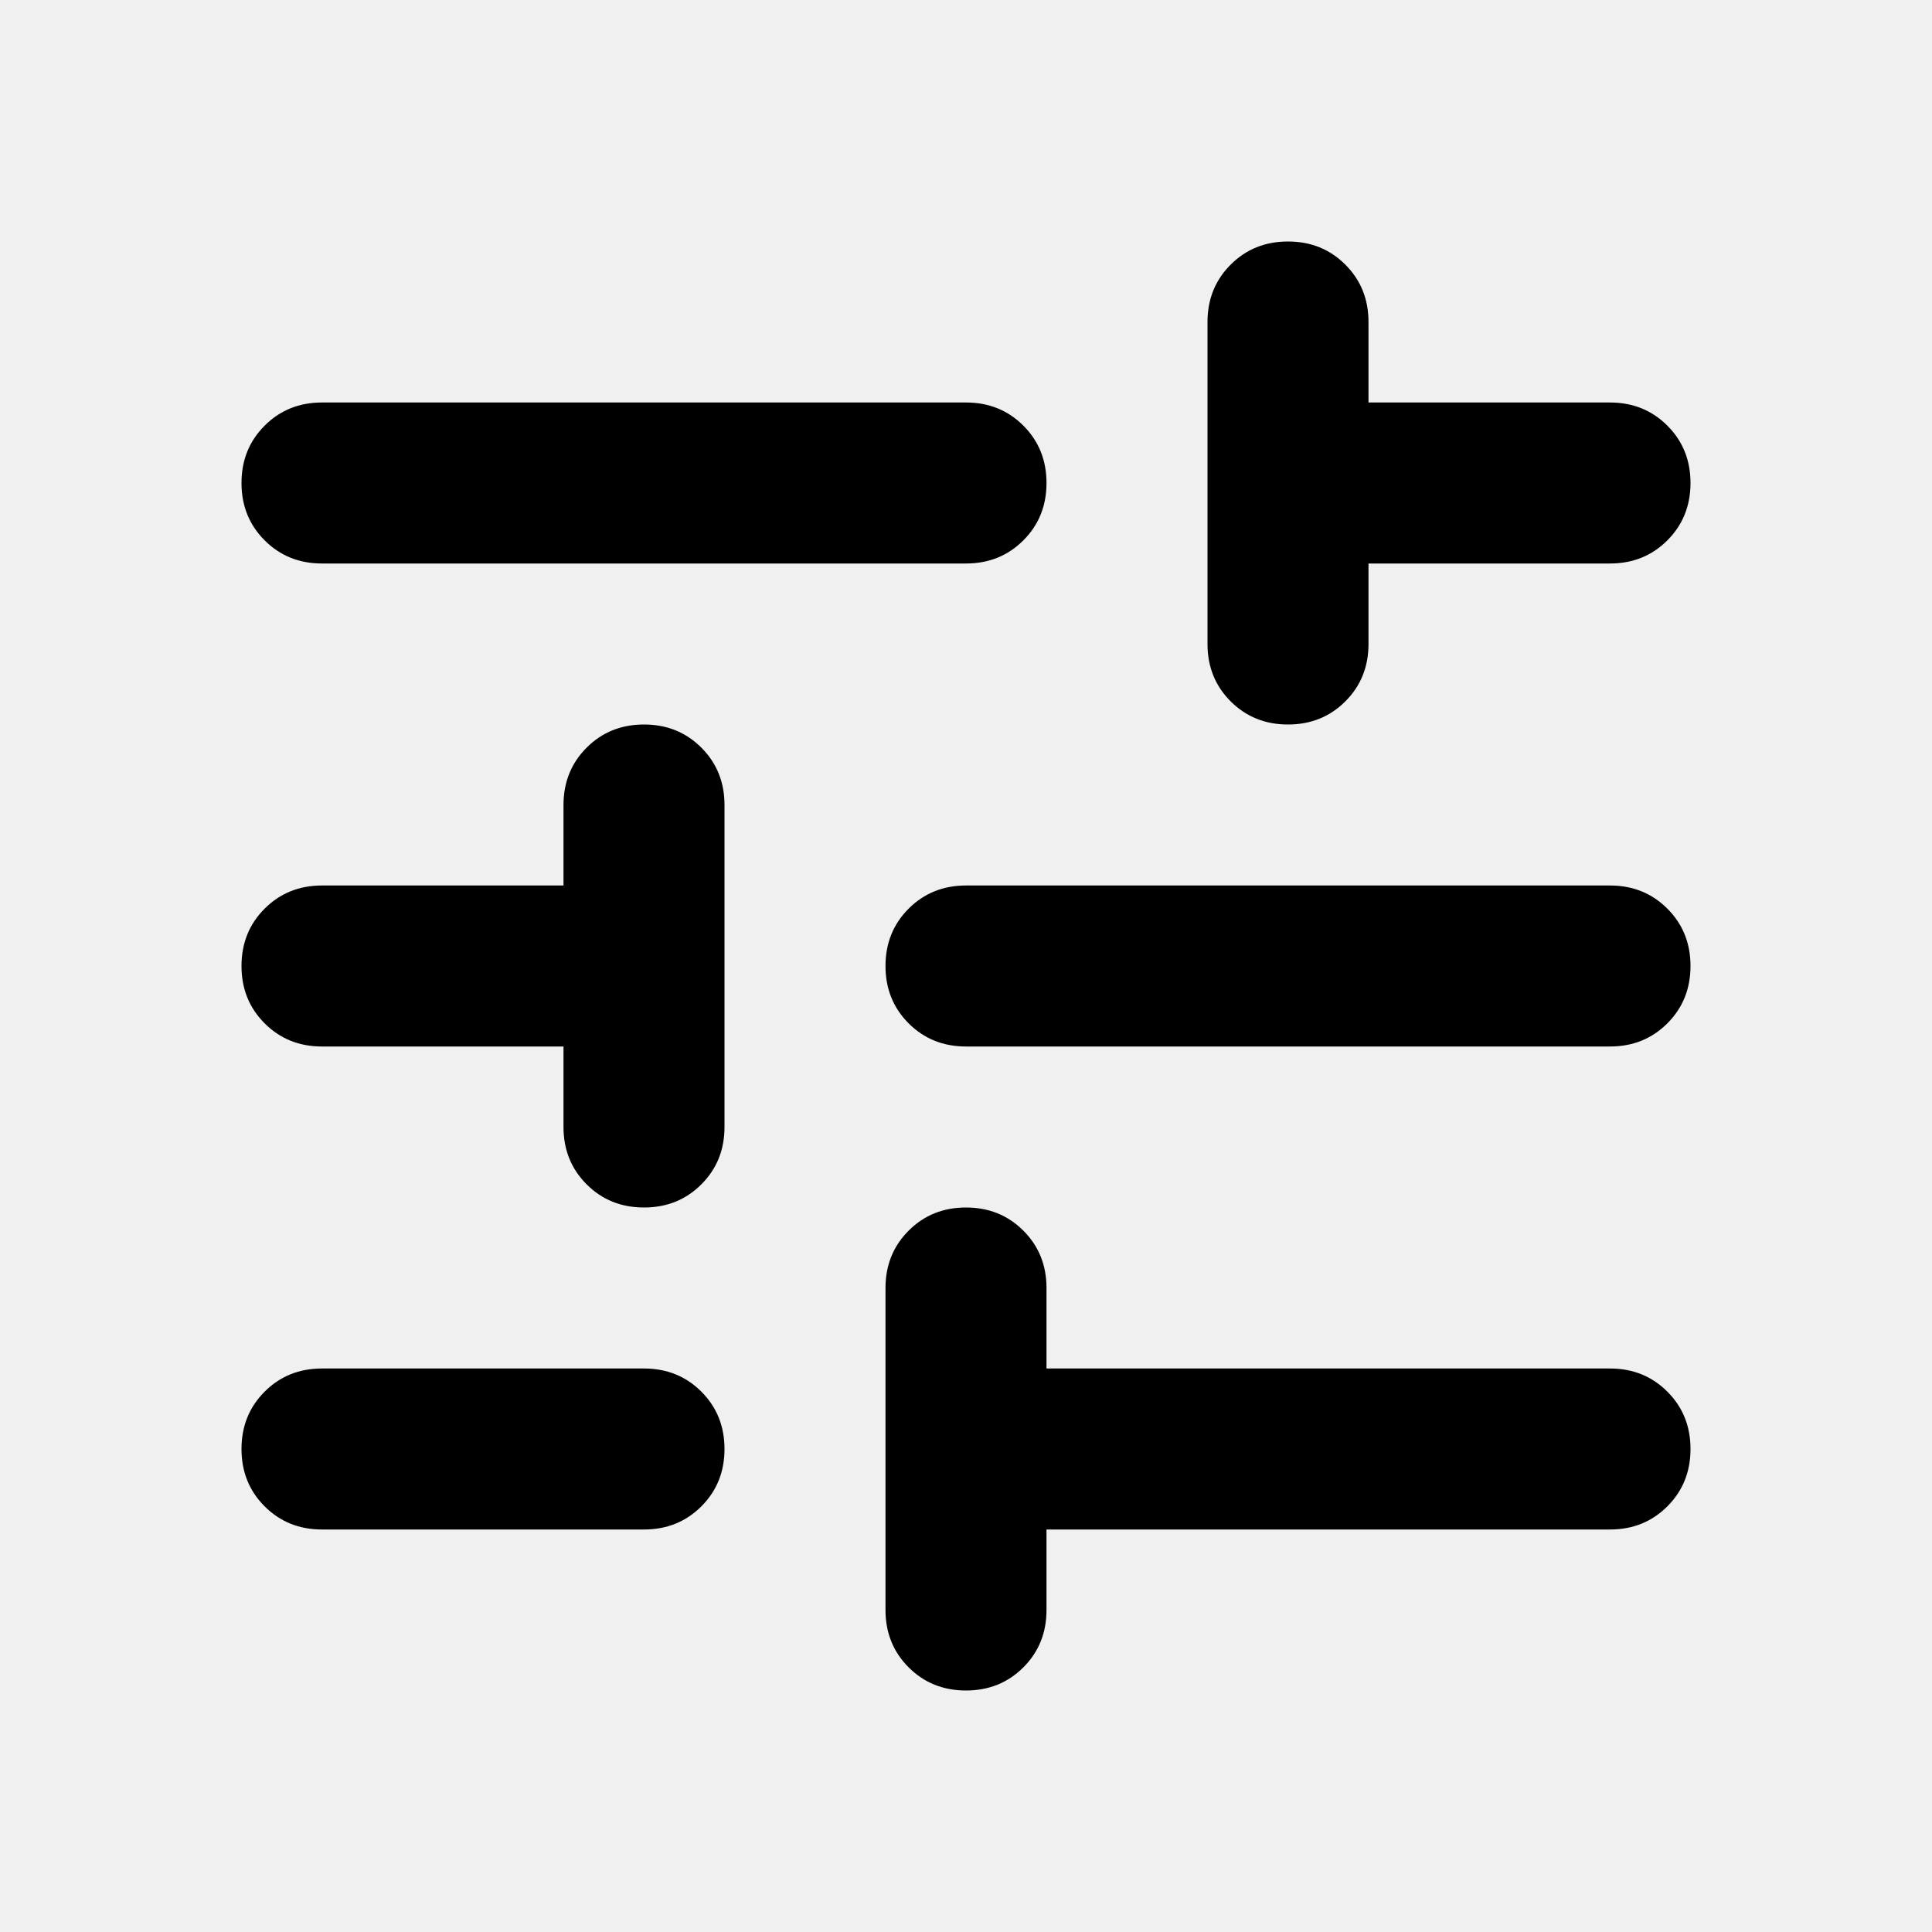
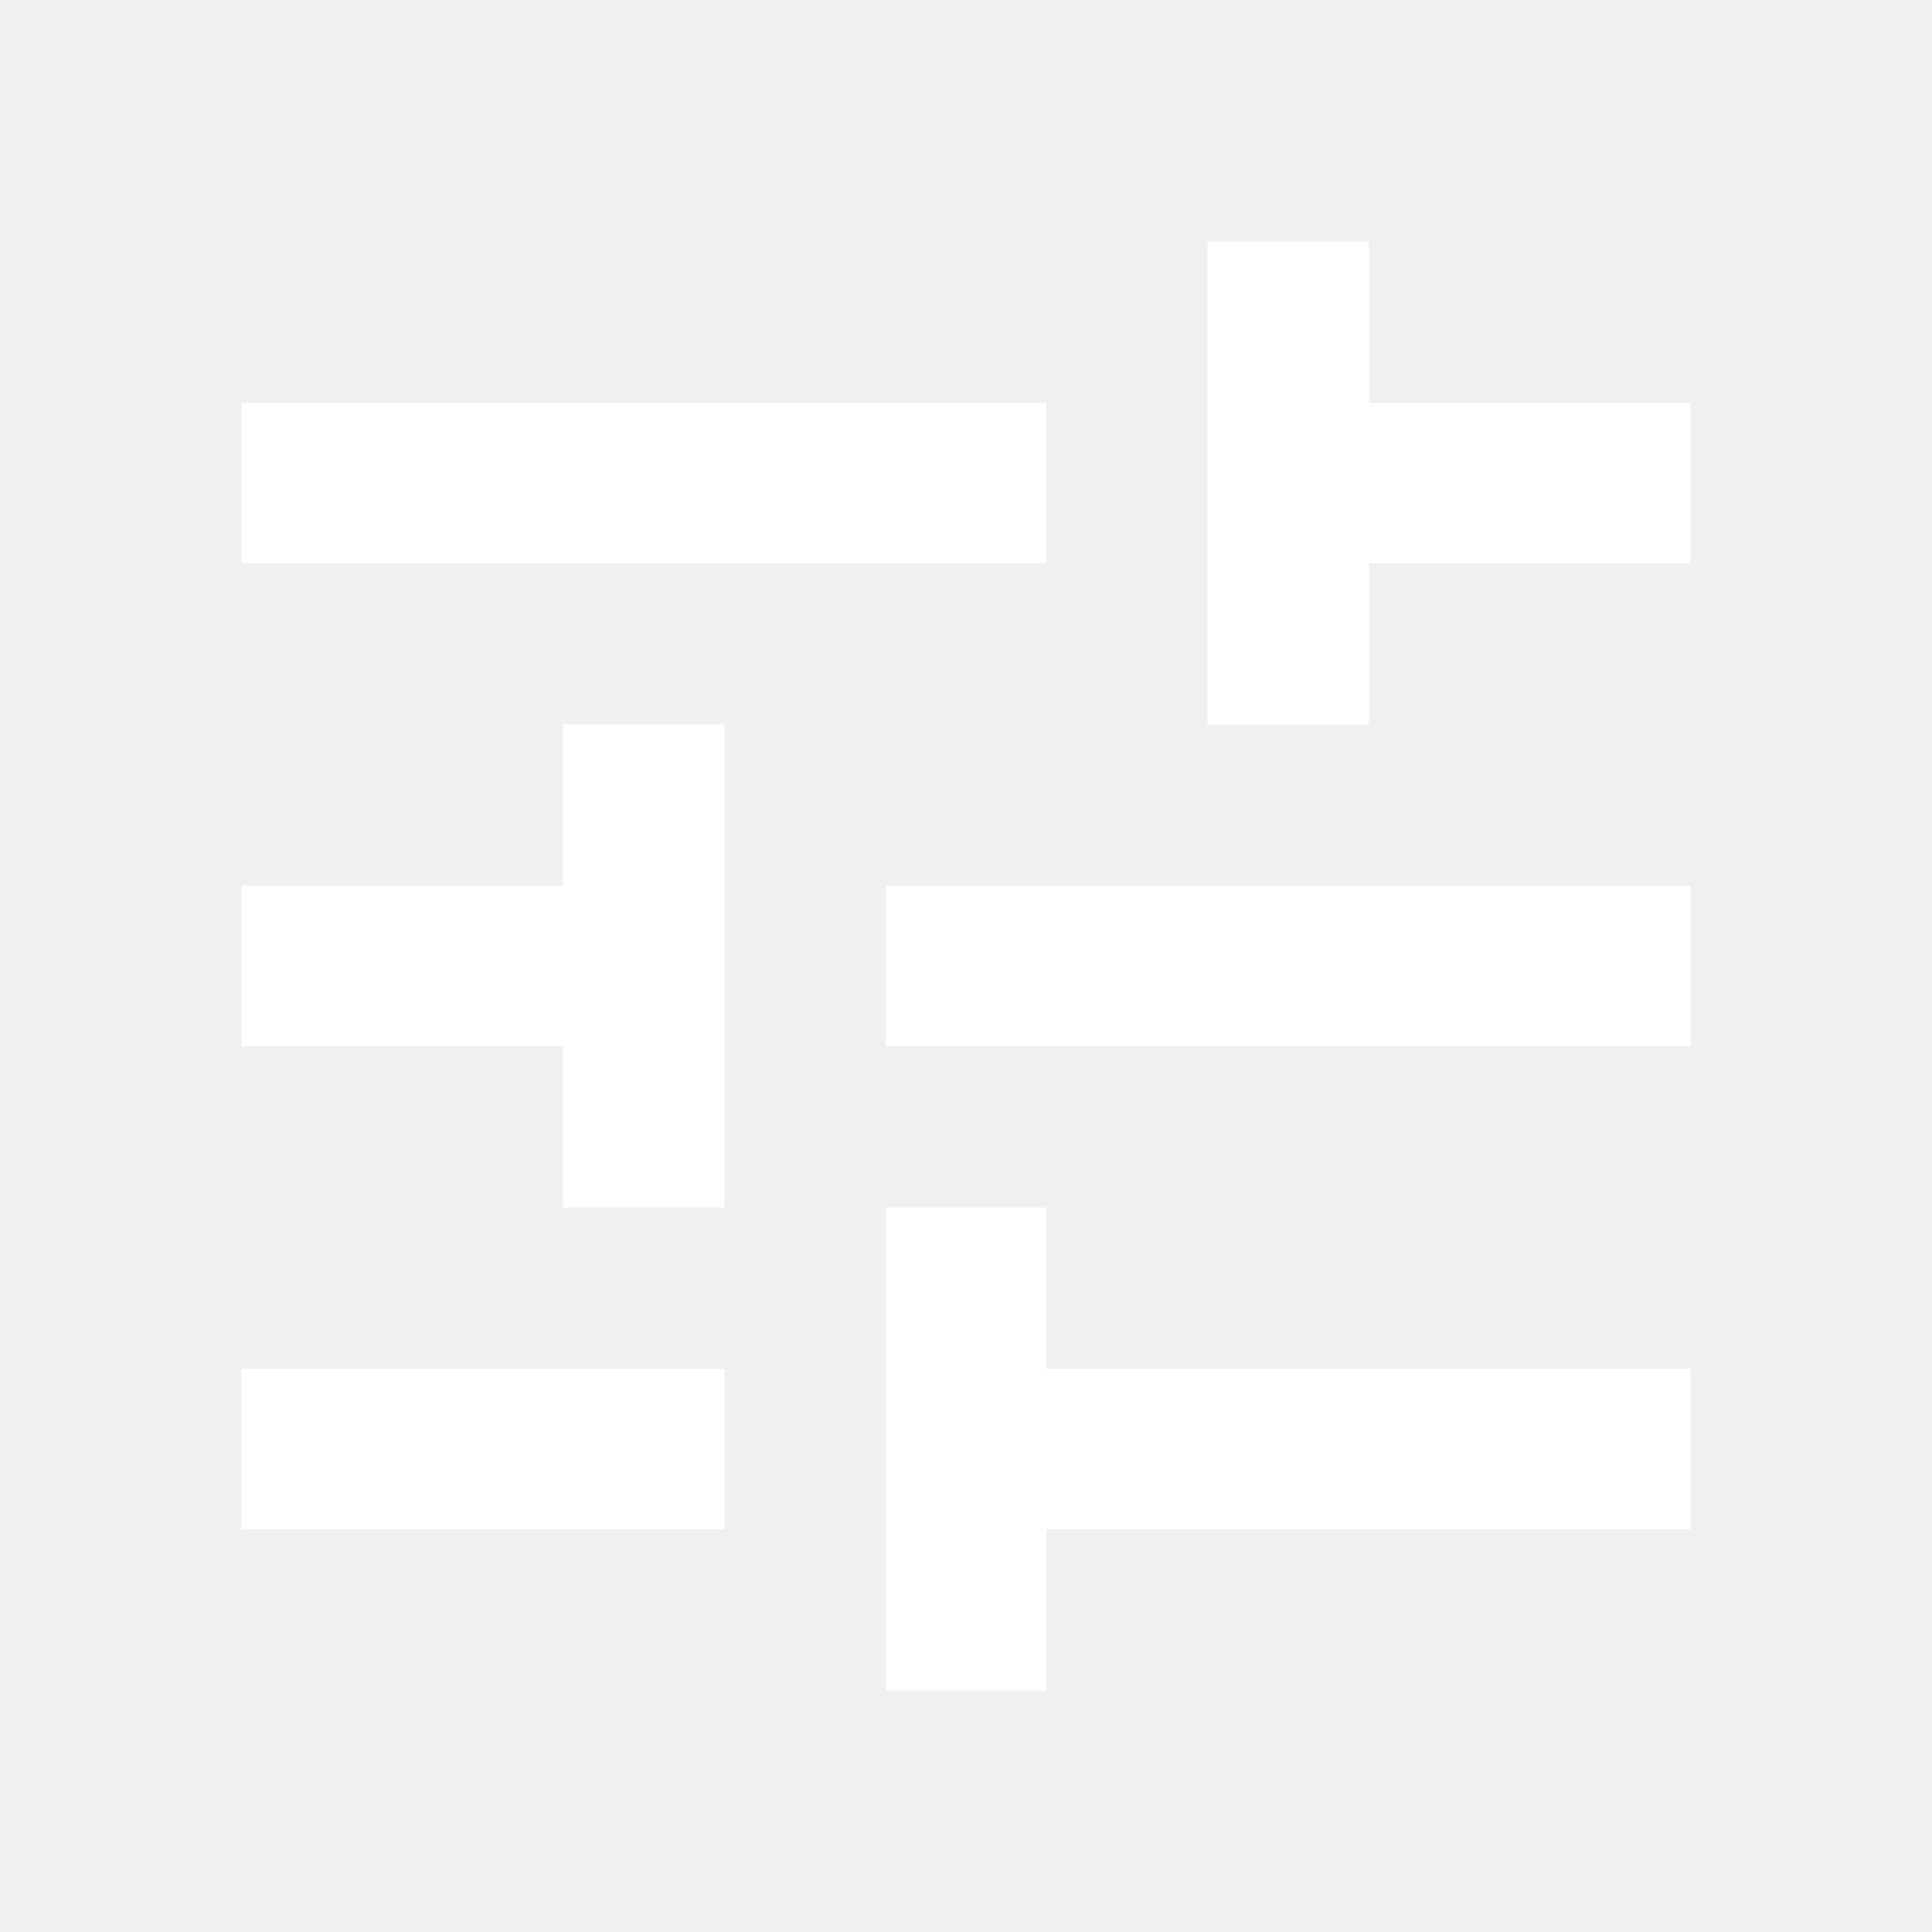
- <svg xmlns="http://www.w3.org/2000/svg" height="24" viewBox="0 -960 960 960" width="24">
-   <path d="M480-120q-17 0-28.5-11.5T440-160v-160q0-17 11.5-28.5T480-360q17 0 28.5 11.5T520-320v40h280q17 0 28.5 11.5T840-240q0 17-11.5 28.5T800-200H520v40q0 17-11.5 28.5T480-120Zm-320-80q-17 0-28.5-11.5T120-240q0-17 11.5-28.5T160-280h160q17 0 28.5 11.5T360-240q0 17-11.5 28.5T320-200H160Zm160-160q-17 0-28.5-11.5T280-400v-40H160q-17 0-28.5-11.5T120-480q0-17 11.5-28.5T160-520h120v-40q0-17 11.5-28.5T320-600q17 0 28.5 11.5T360-560v160q0 17-11.5 28.5T320-360Zm160-80q-17 0-28.5-11.5T440-480q0-17 11.5-28.5T480-520h320q17 0 28.5 11.5T840-480q0 17-11.5 28.5T800-440H480Zm160-160q-17 0-28.5-11.5T600-640v-160q0-17 11.5-28.5T640-840q17 0 28.5 11.5T680-800v40h120q17 0 28.5 11.5T840-720q0 17-11.5 28.5T800-680H680v40q0 17-11.5 28.5T640-600Zm-480-80q-17 0-28.5-11.5T120-720q0-17 11.5-28.5T160-760h320q17 0 28.5 11.5T520-720q0 17-11.5 28.5T480-680H160Z" />
+ <svg xmlns="http://www.w3.org/2000/svg" width="24" height="24" viewBox="0 0 24 24">
+   <path fill="#ffffff" d="M3 17v2h6v-2H3zM3 5v2h10V5H3zm10 16v-2h8v-2h-8v-2h-2v6h2zM7 9v2H3v2h4v2h2V9H7zm14 4v-2H11v2h10zm-6-4h2V7h4V5h-4V3h-2v6z" />
</svg>
